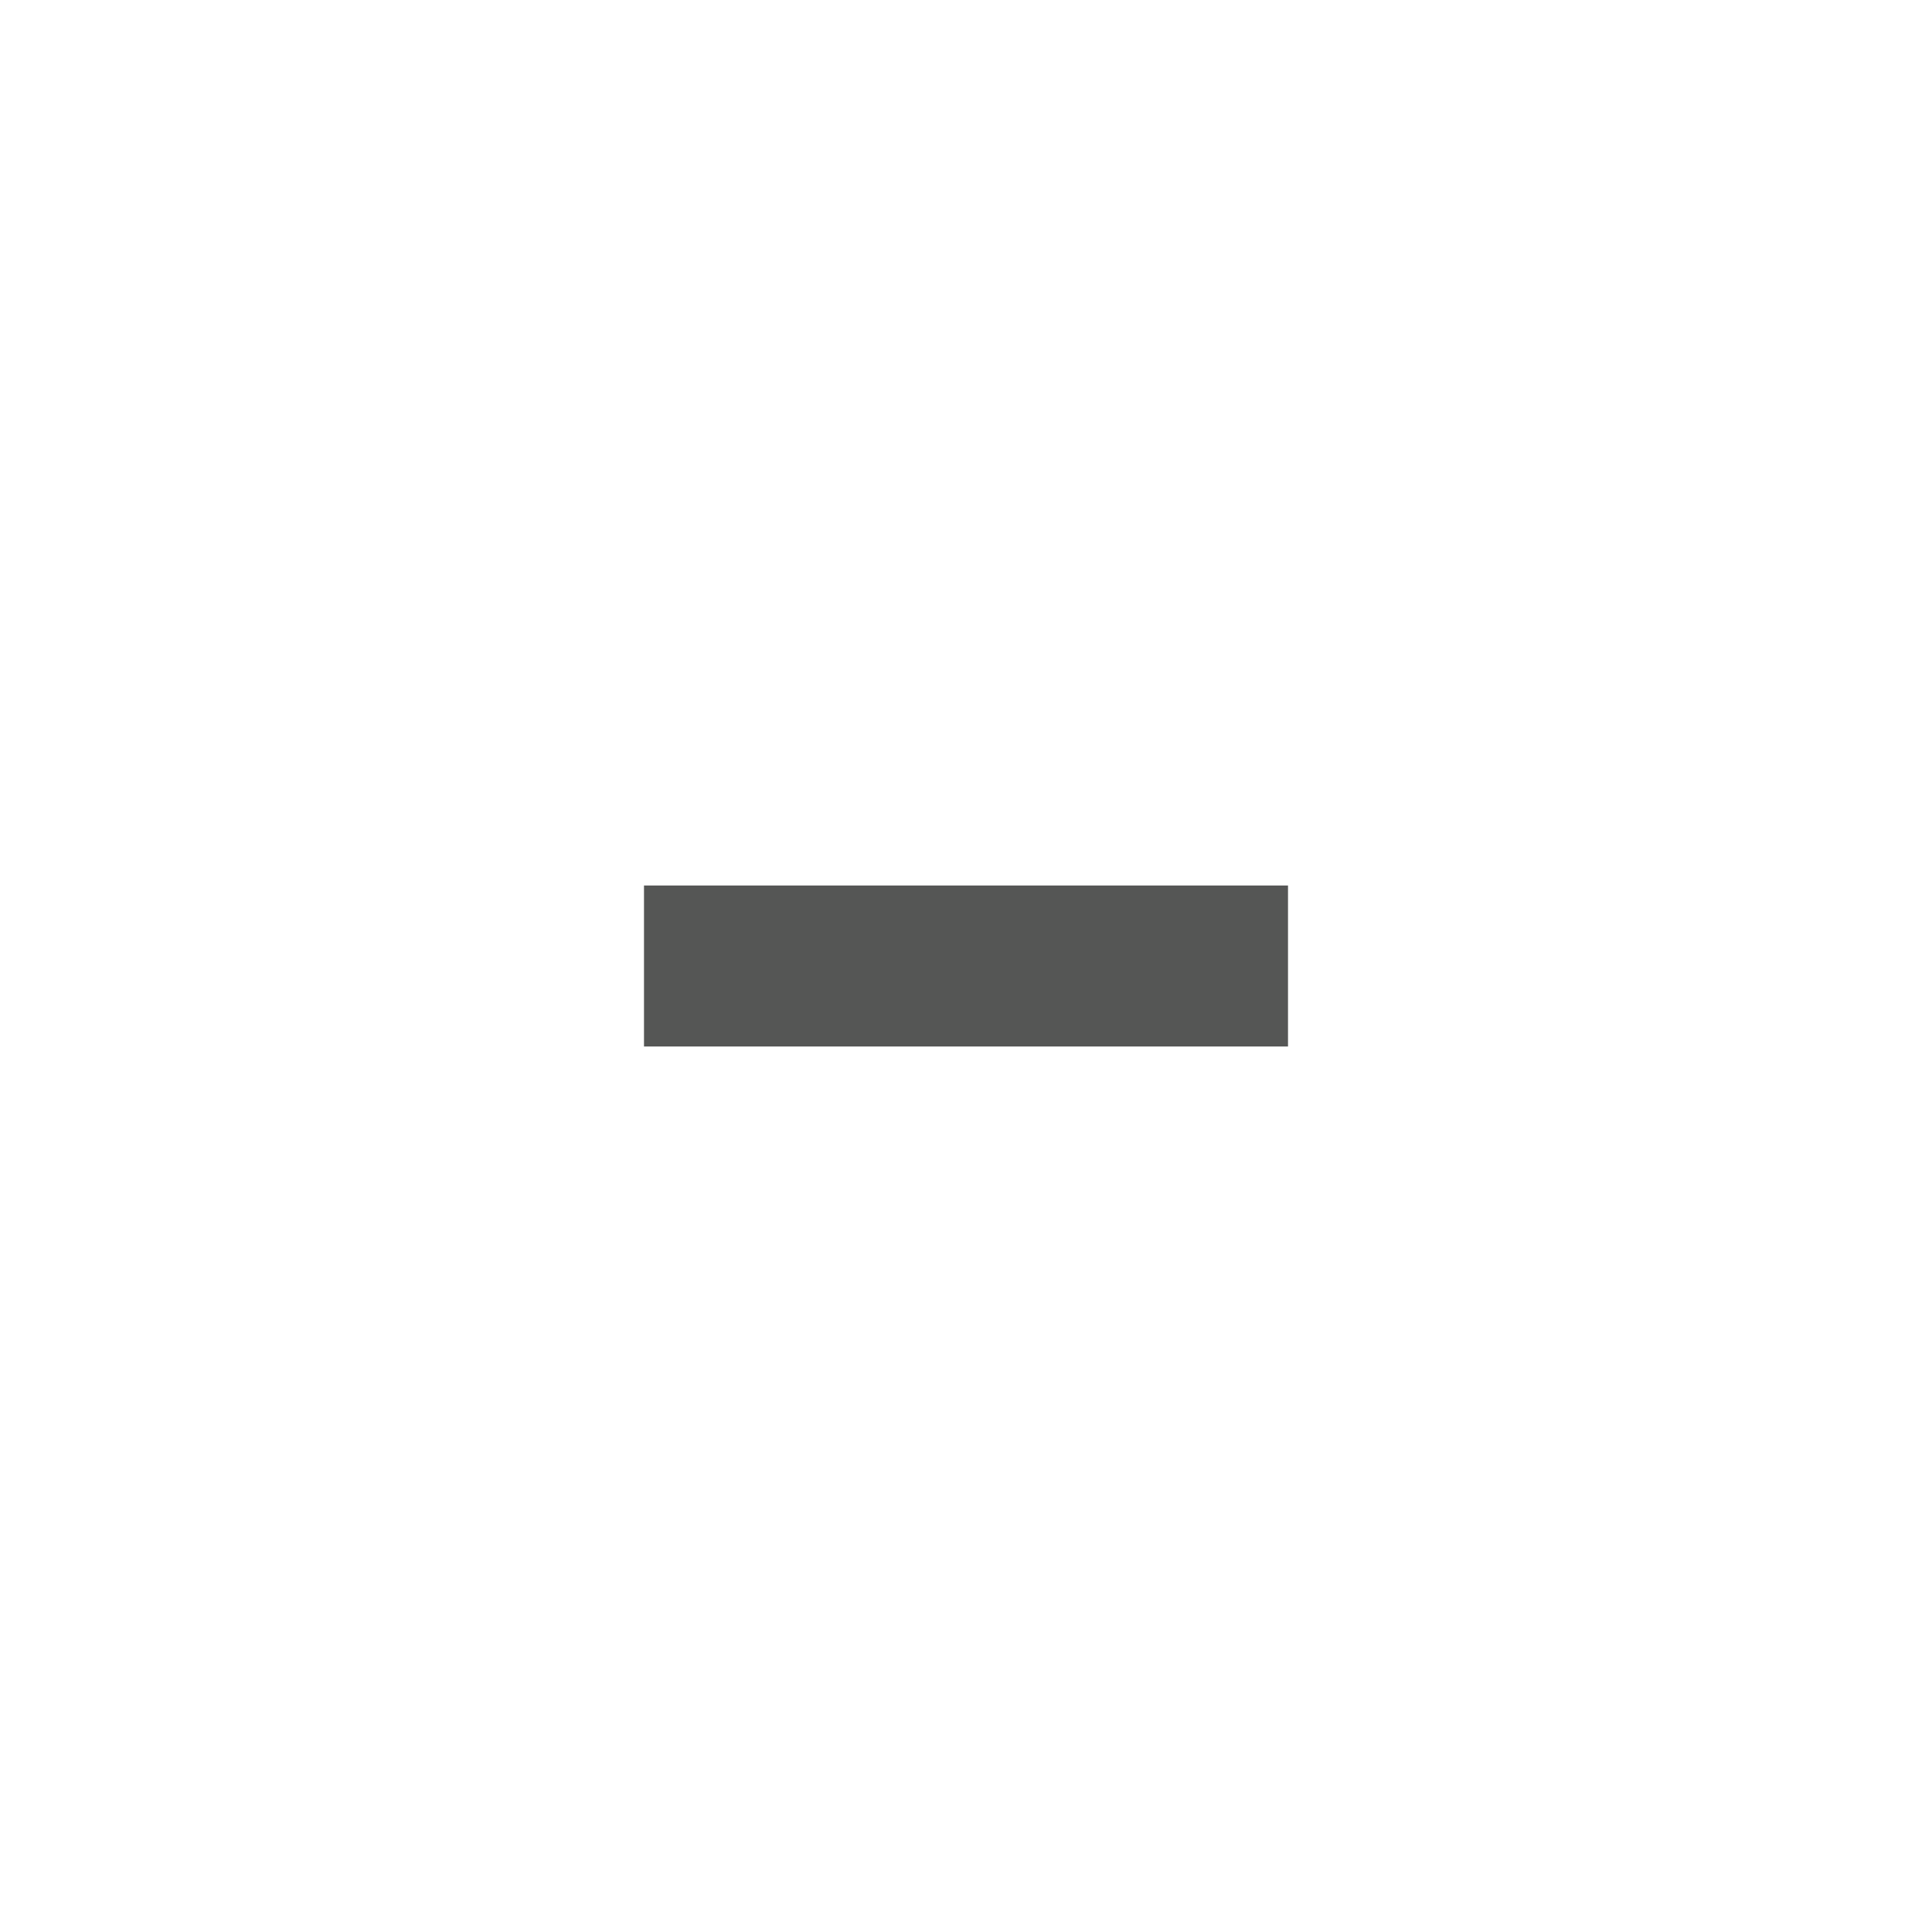
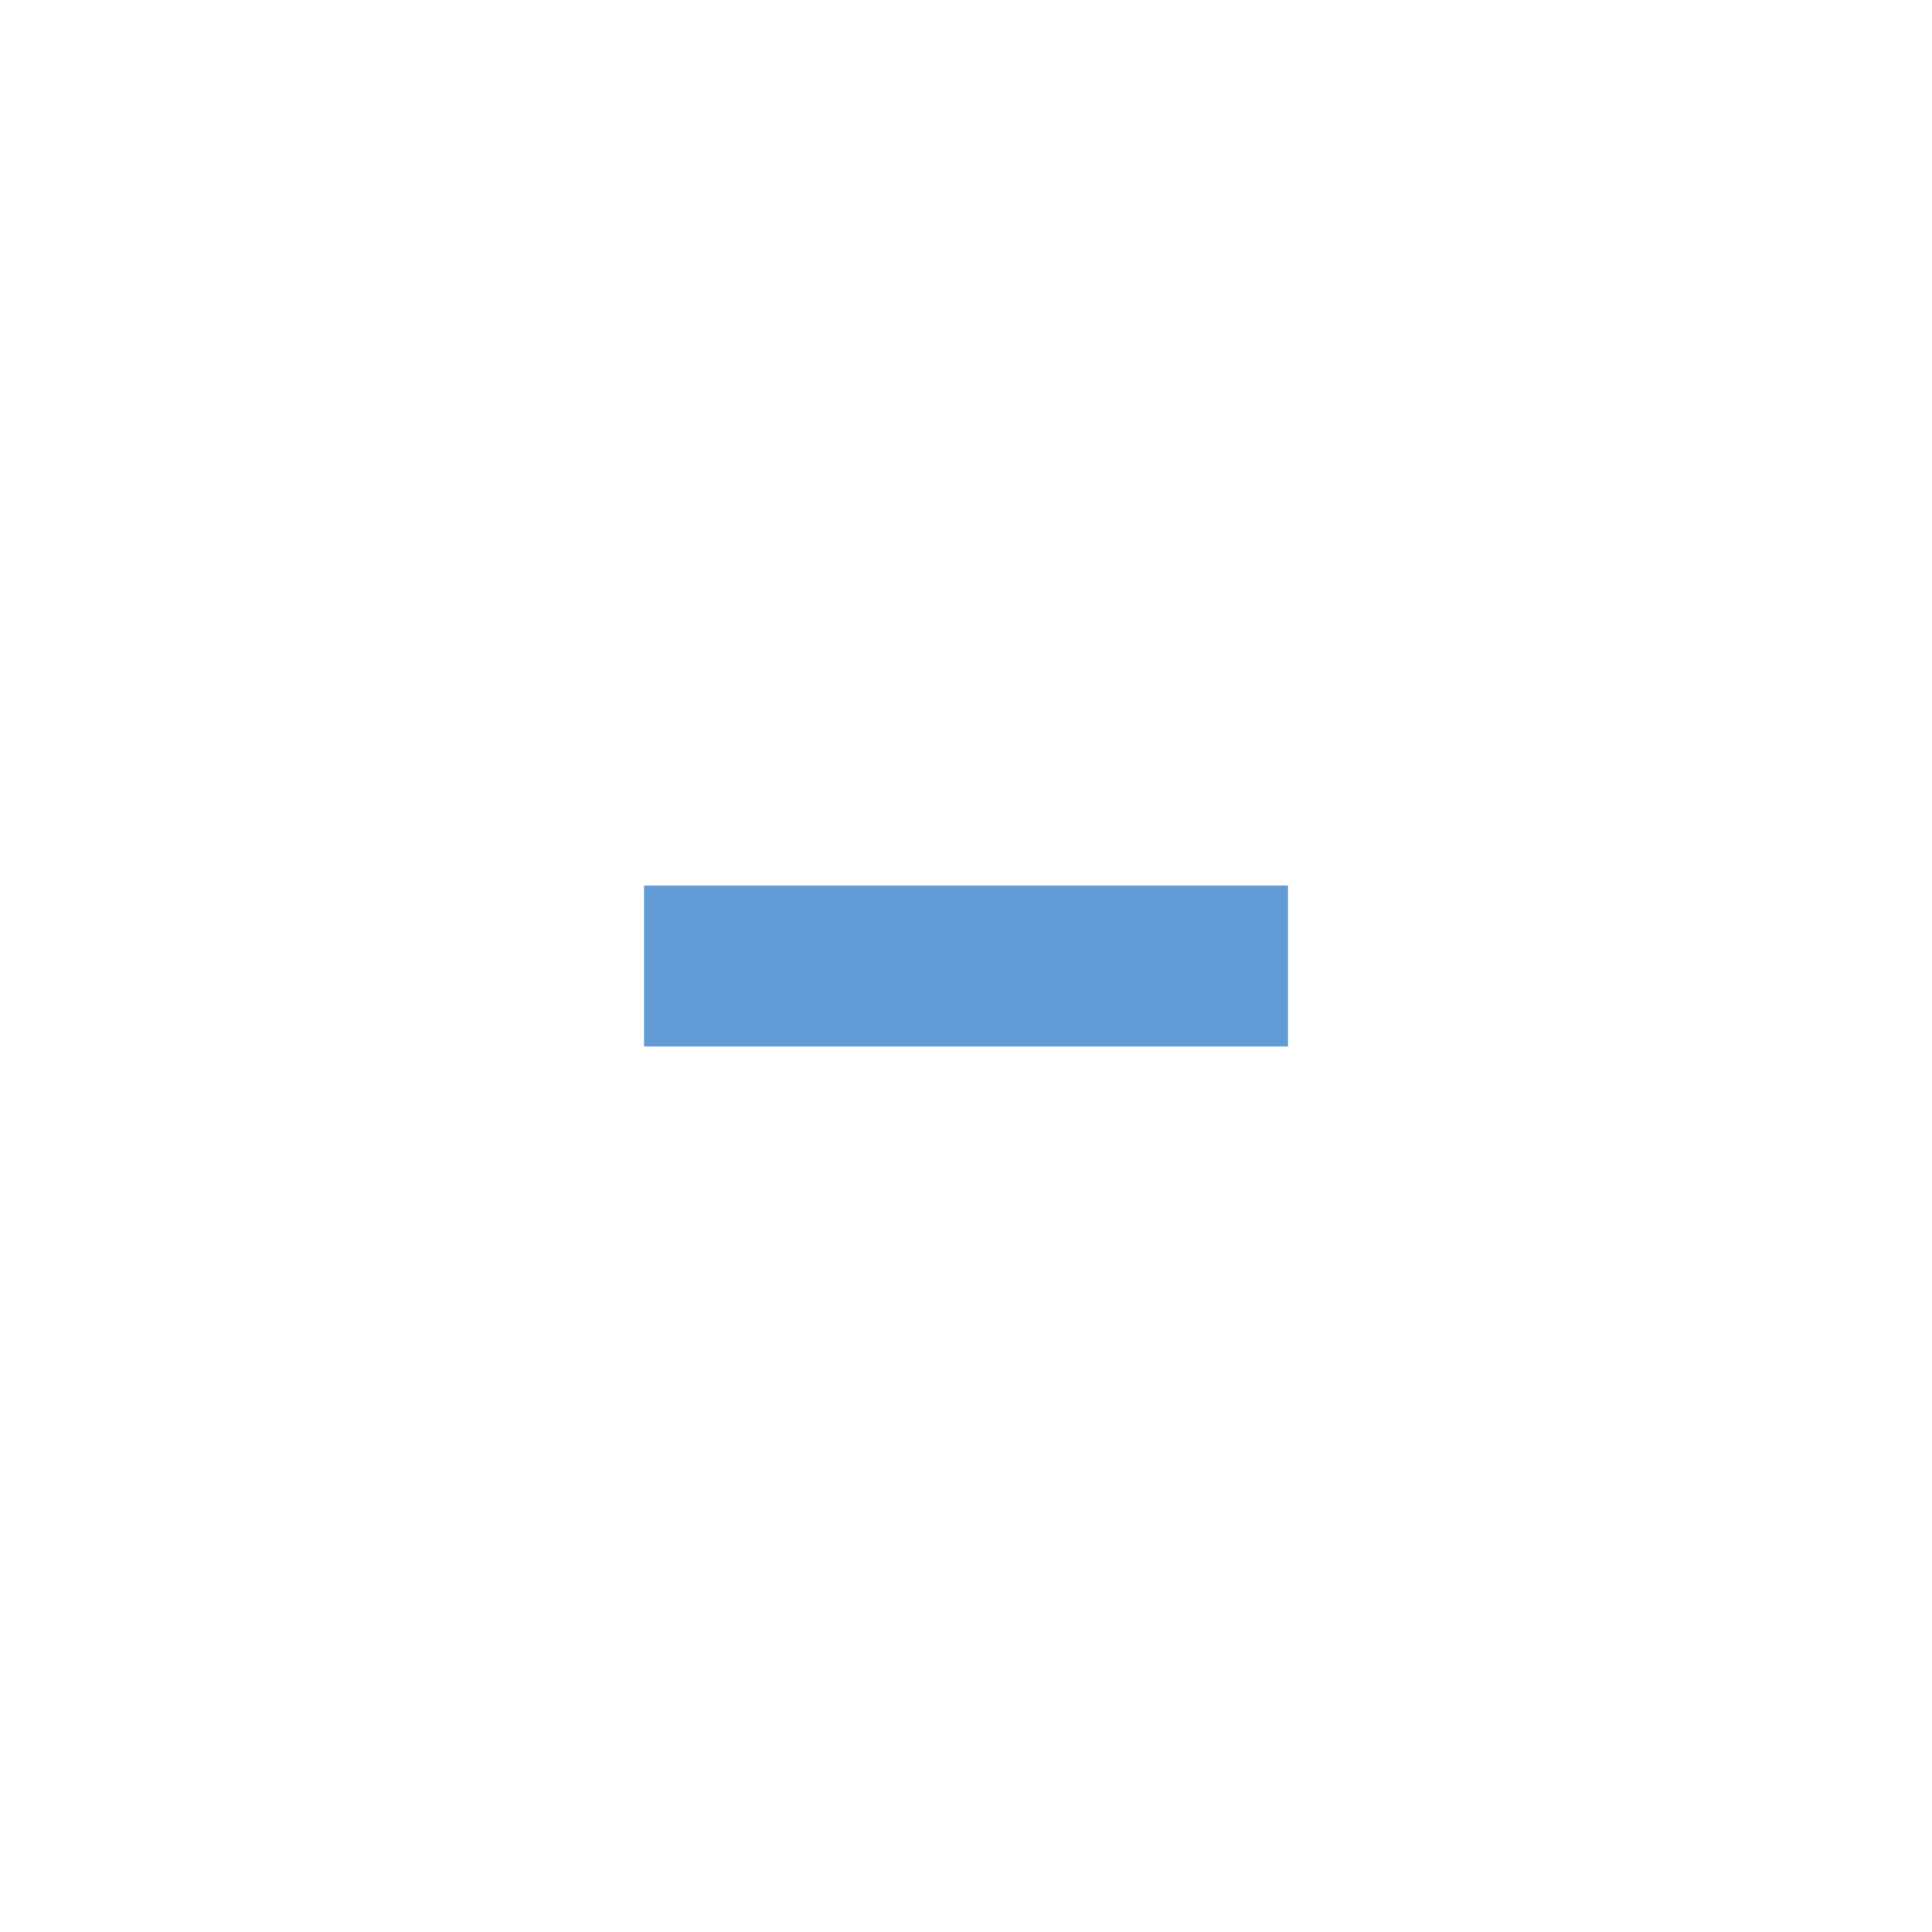
<svg xmlns="http://www.w3.org/2000/svg" version="1.1" x="0px" y="0px" width="24px" height="24px" viewBox="0 0 24 24" xml:space="preserve">
-   <rect x="8" y="11" fill="#1c1d1c" opacity="0.75" width="8" height="2" />
+   <rect x="8" y="11" fill="#2e7ac8" opacity="0.75" width="8" height="2" />
</svg>
